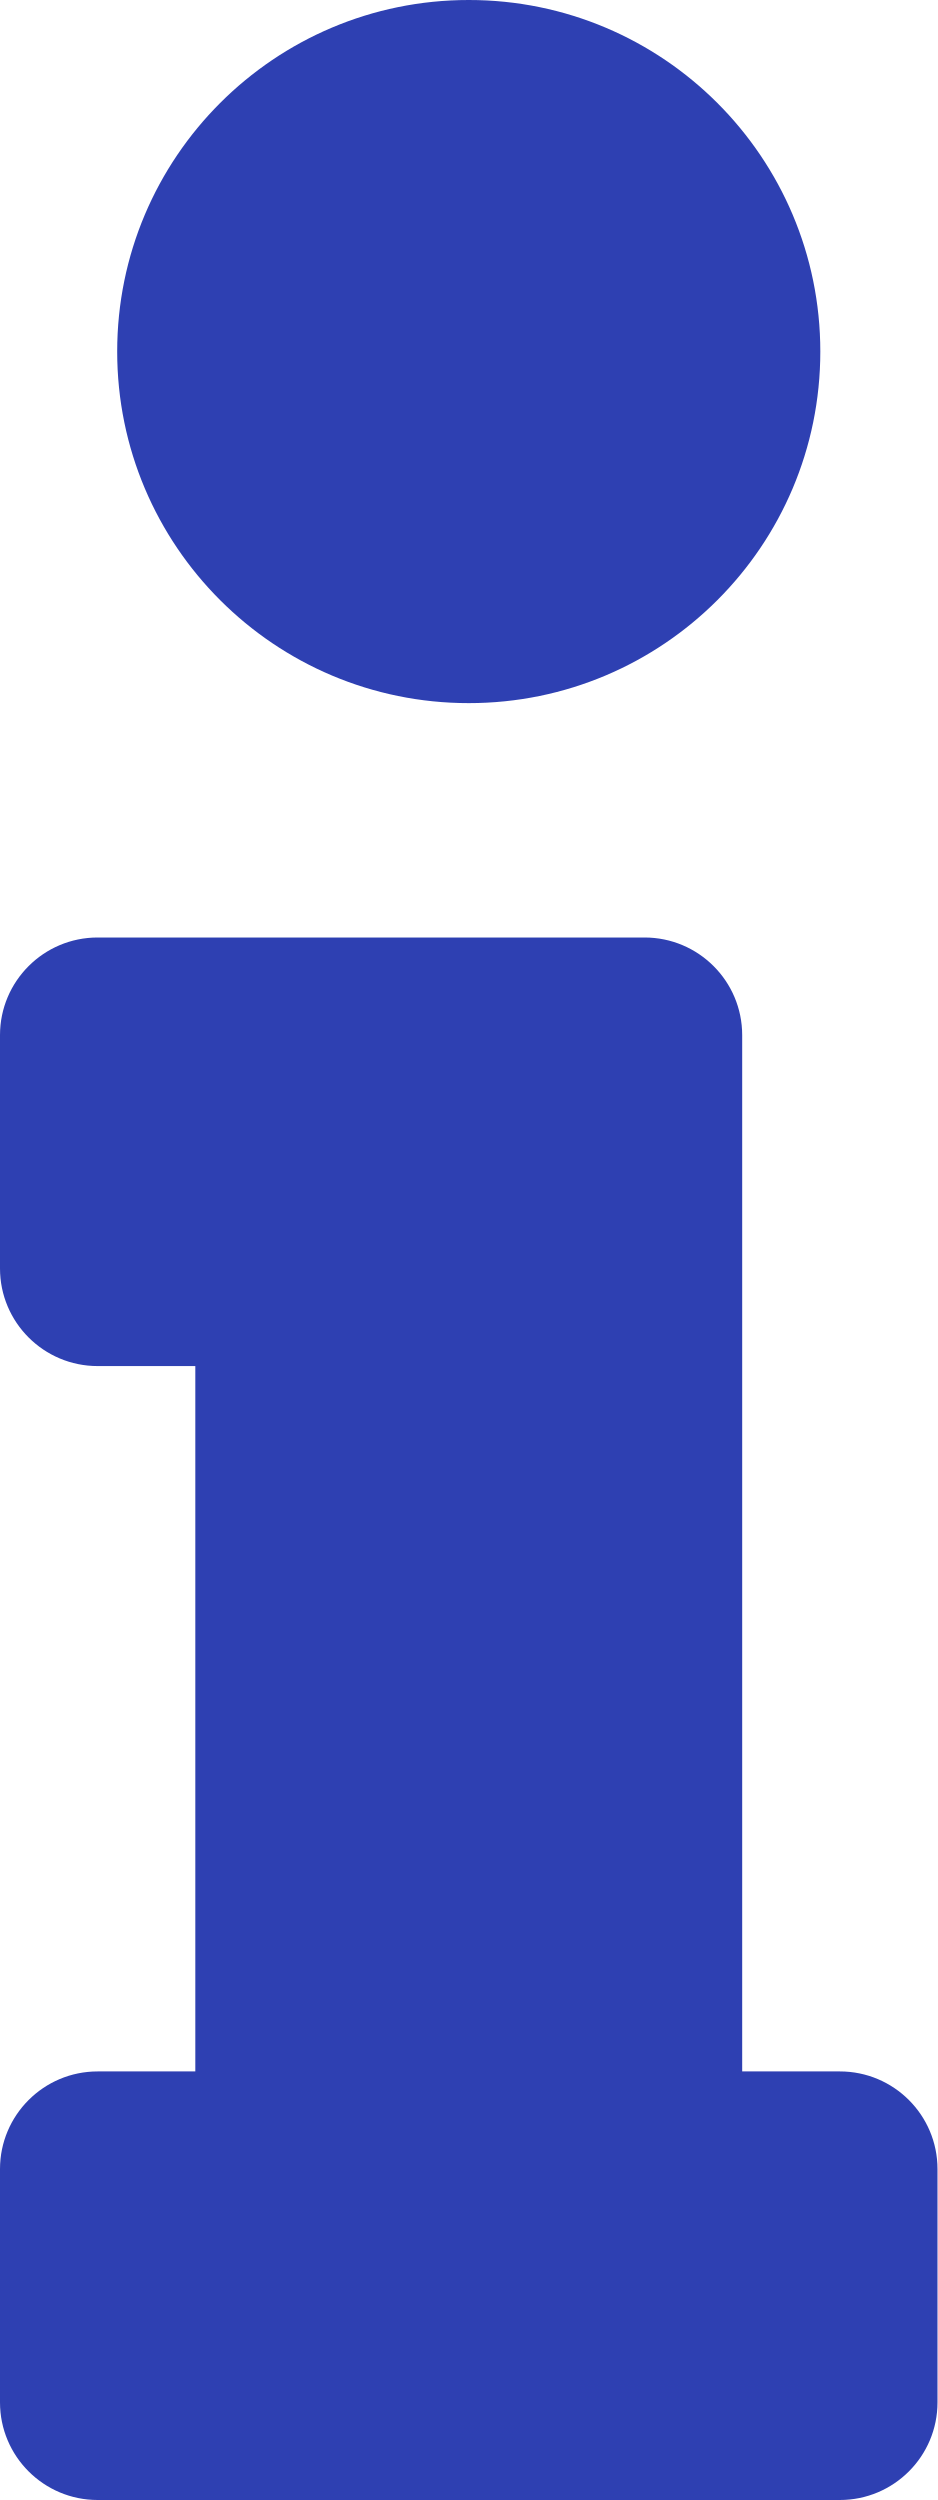
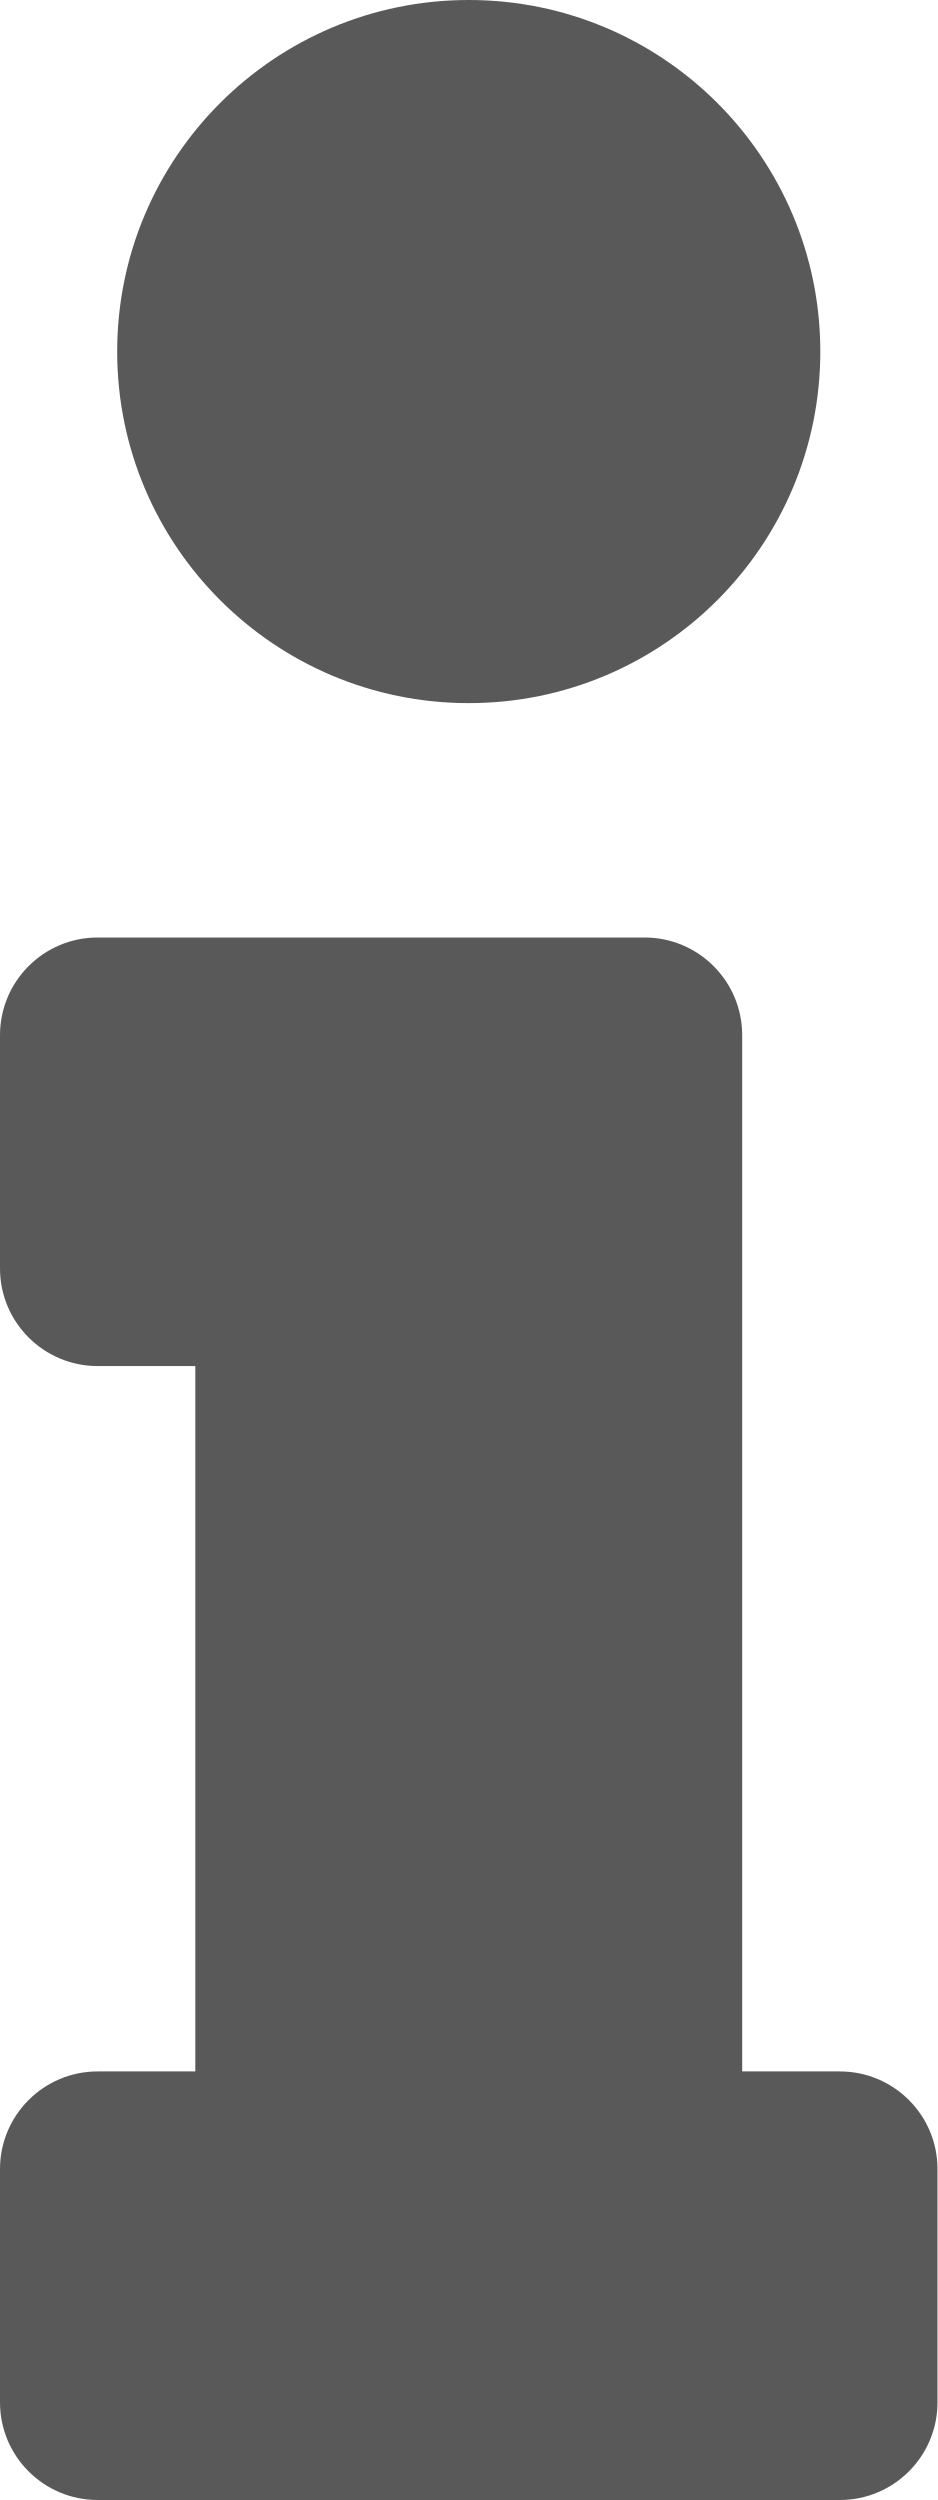
<svg xmlns="http://www.w3.org/2000/svg" aria-hidden="true" data-prefix="fas" data-icon="info" class="svg-inline--fa fa-info fa-w-6" role="img" viewBox="0 0 192 512">
-   <path fill="#2E40B2" d="M20 424.229h20V279.771H20c-11.046 0-20-8.954-20-20V212c0-11.046 8.954-20 20-20h112c11.046 0 20 8.954 20 20v212.229h20c11.046 0 20 8.954 20 20V492c0 11.046-8.954 20-20 20H20c-11.046 0-20-8.954-20-20v-47.771c0-11.046 8.954-20 20-20zM96 0C56.235 0 24 32.235 24 72s32.235 72 72 72 72-32.235 72-72S135.764 0 96 0z">
+   <path fill="#595959" d="M20 424.229h20V279.771H20c-11.046 0-20-8.954-20-20V212c0-11.046 8.954-20 20-20h112c11.046 0 20 8.954 20 20v212.229h20c11.046 0 20 8.954 20 20V492c0 11.046-8.954 20-20 20H20c-11.046 0-20-8.954-20-20v-47.771c0-11.046 8.954-20 20-20zM96 0C56.235 0 24 32.235 24 72s32.235 72 72 72 72-32.235 72-72S135.764 0 96 0z">
    </path>
</svg>
